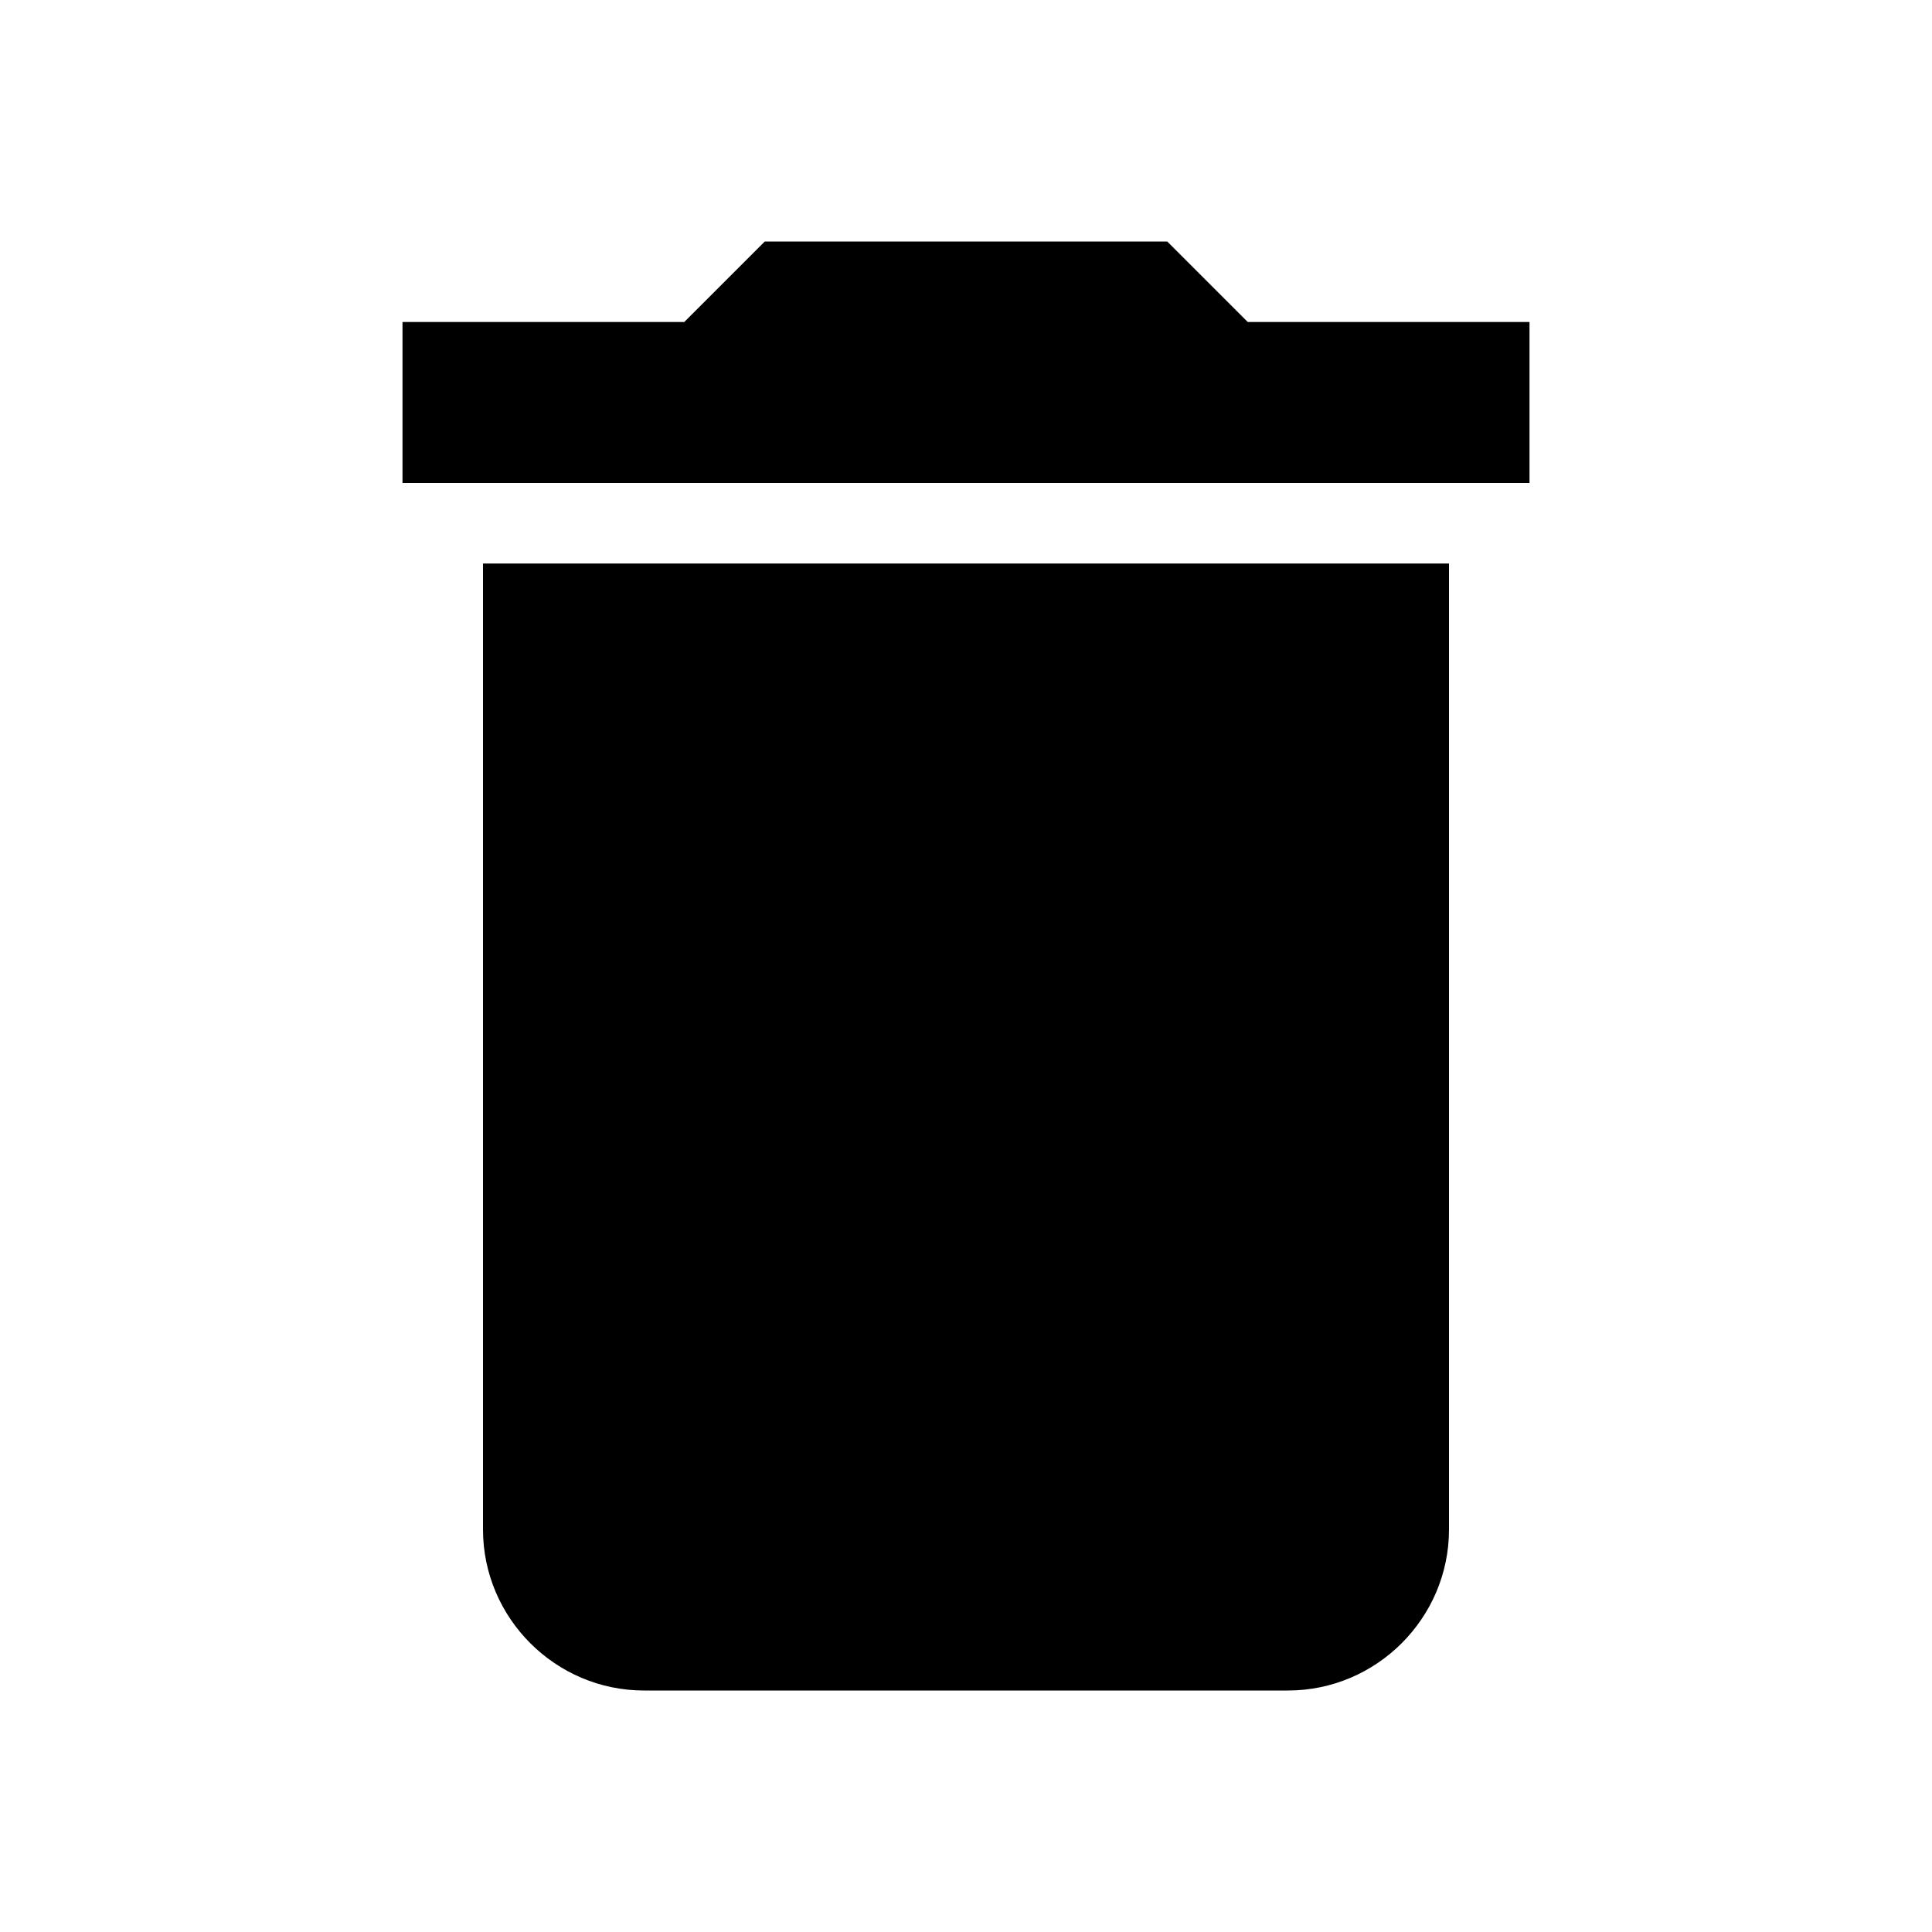
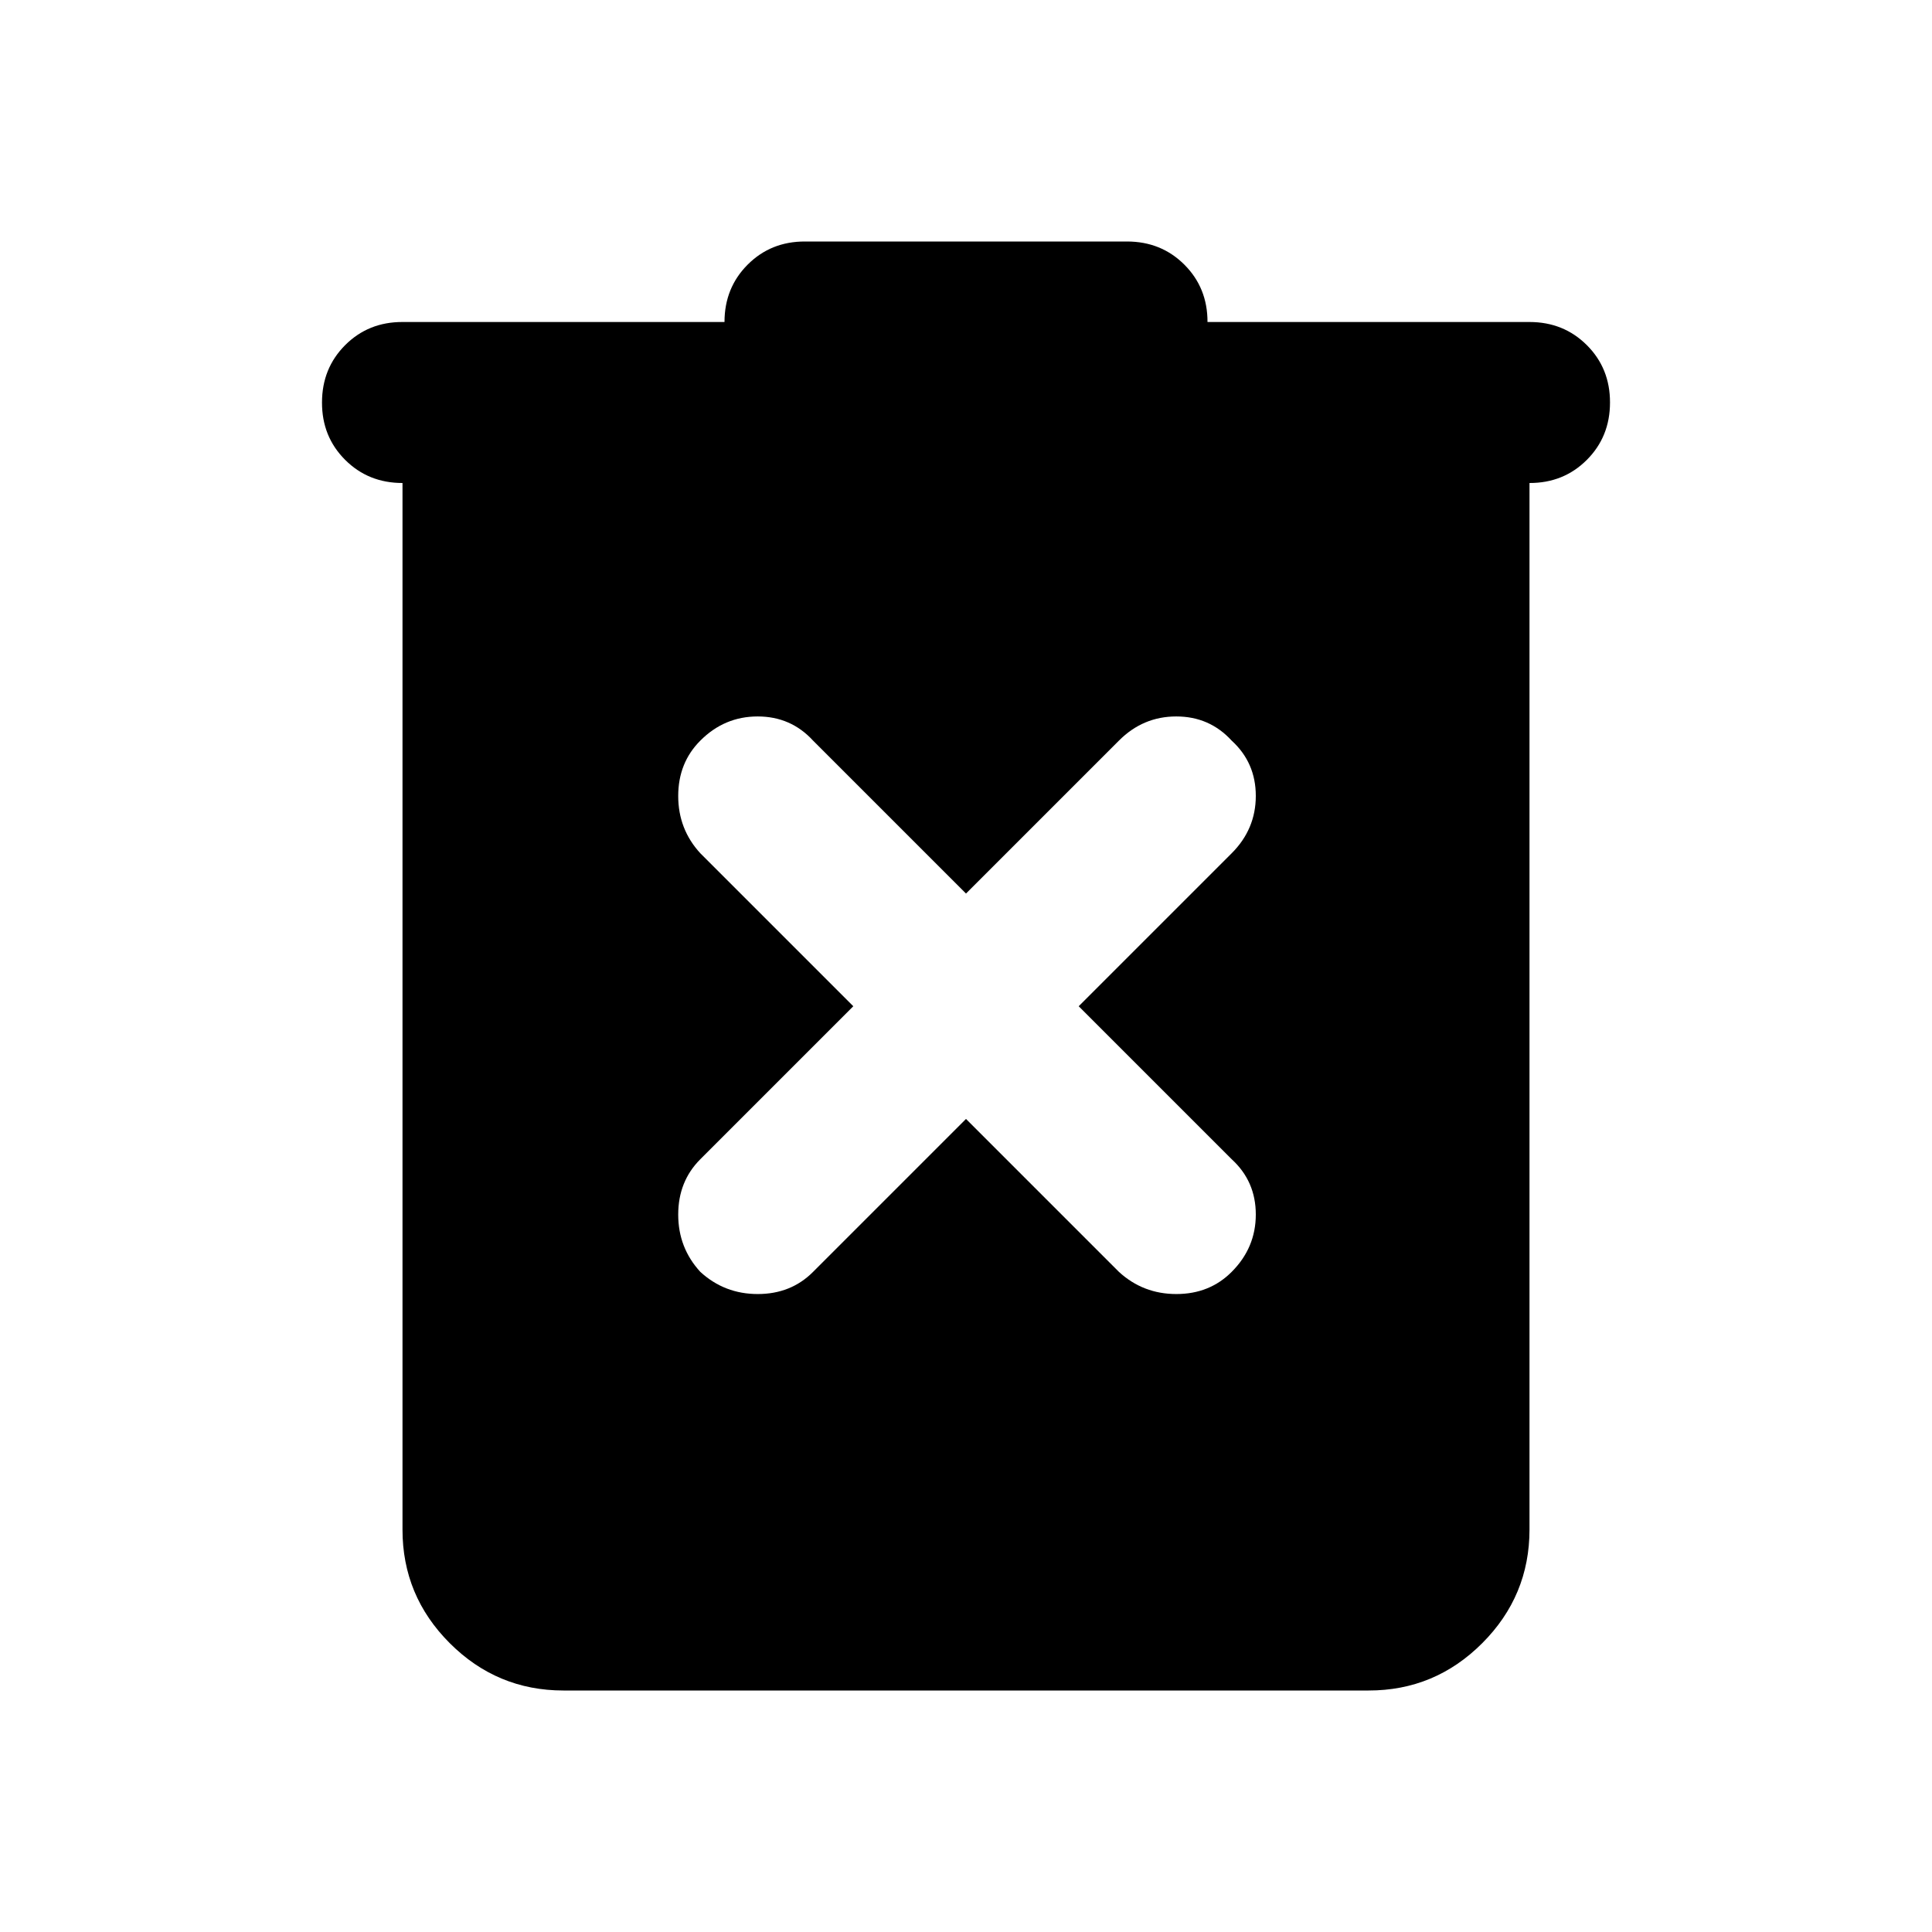
<svg xmlns="http://www.w3.org/2000/svg" width="1em" height="1em" viewBox="0 0 24 24">
-   <path fill="currentColor" d="M6 19c0 1.1.9 2 2 2h8c1.1 0 2-.9 2-2V7H6v12zM19 4h-3.5l-1-1h-5l-1 1H5v2h14V4z" />
+   <path fill="currentColor" d="m12 13.9l1.9 1.9q.3.275.713.275t.687-.275q.3-.3.3-.713t-.3-.687l-1.9-1.9l1.9-1.9q.3-.3.3-.713t-.3-.687q-.275-.3-.688-.3t-.712.3L12 11.1l-1.9-1.9q-.275-.3-.688-.3t-.712.3q-.275.275-.275.688t.275.712l1.9 1.9l-1.9 1.9q-.275.275-.275.688t.275.712q.3.275.713.275t.687-.275l1.9-1.9ZM7 21q-.825 0-1.413-.588T5 19V6q-.425 0-.713-.288T4 5q0-.425.288-.713T5 4h4q0-.425.288-.713T10 3h4q.425 0 .713.288T15 4h4q.425 0 .713.288T20 5q0 .425-.288.713T19 6v13q0 .825-.588 1.413T17 21H7Z" />
</svg>
